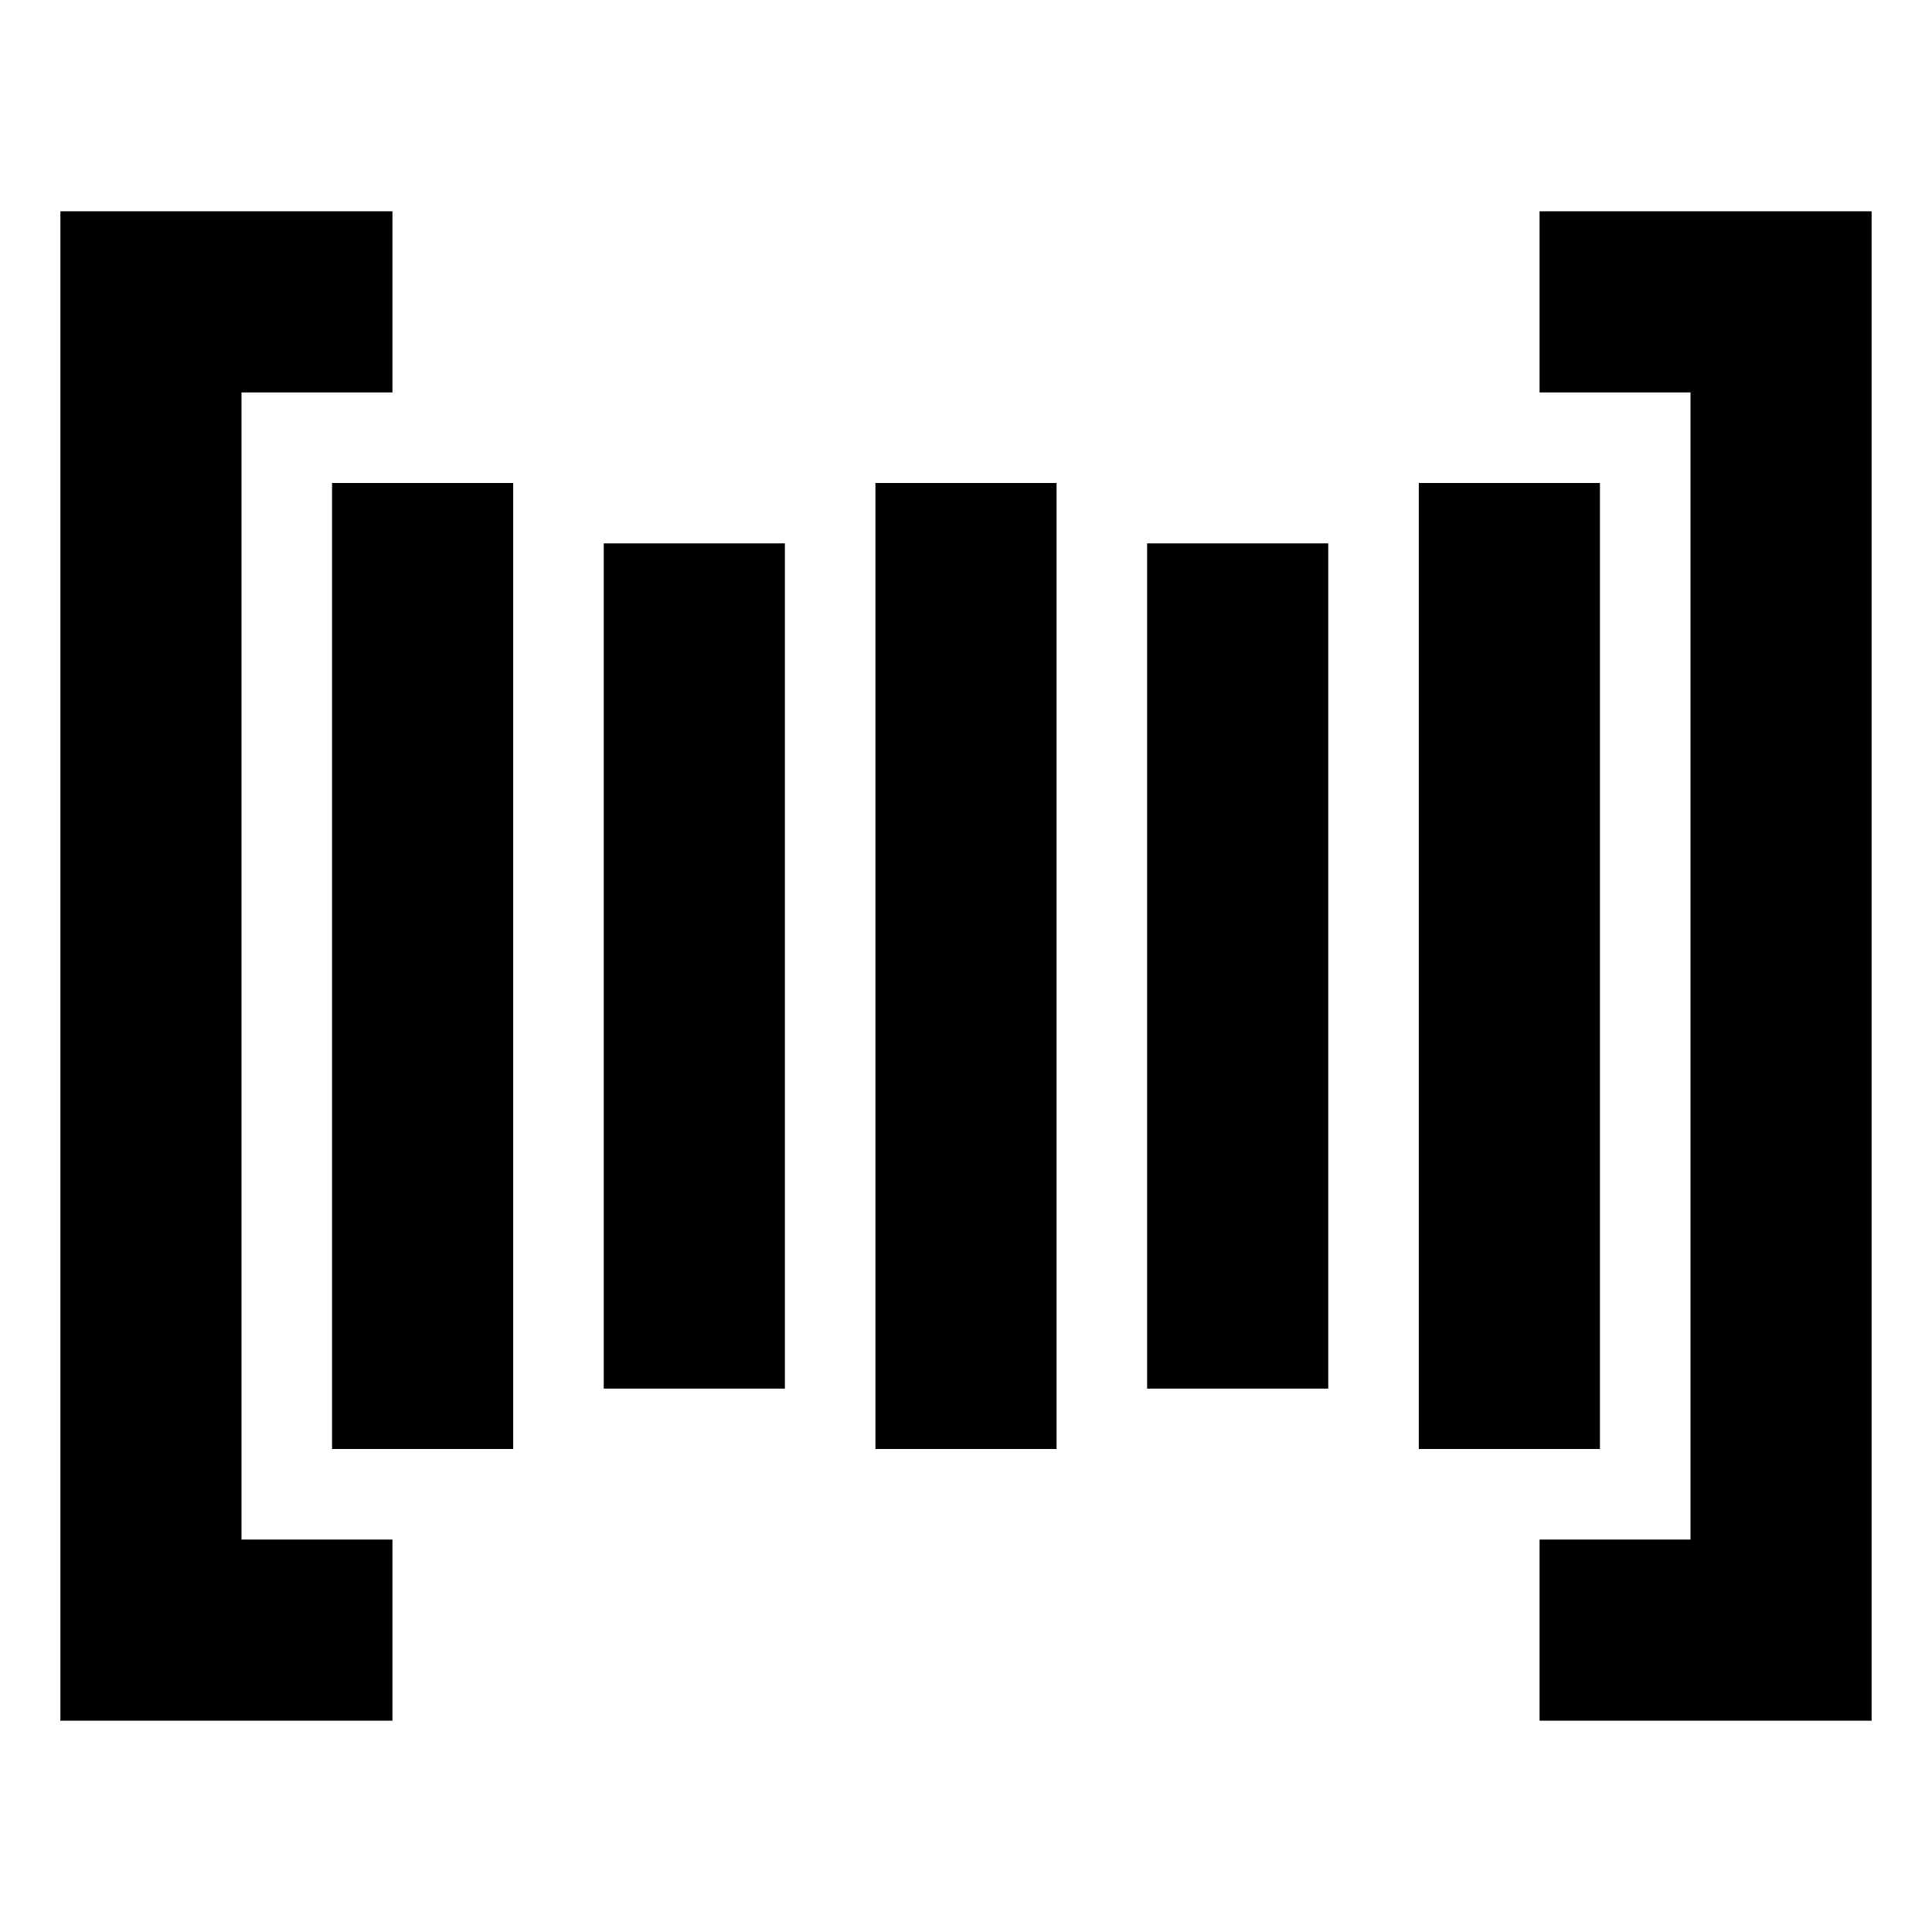
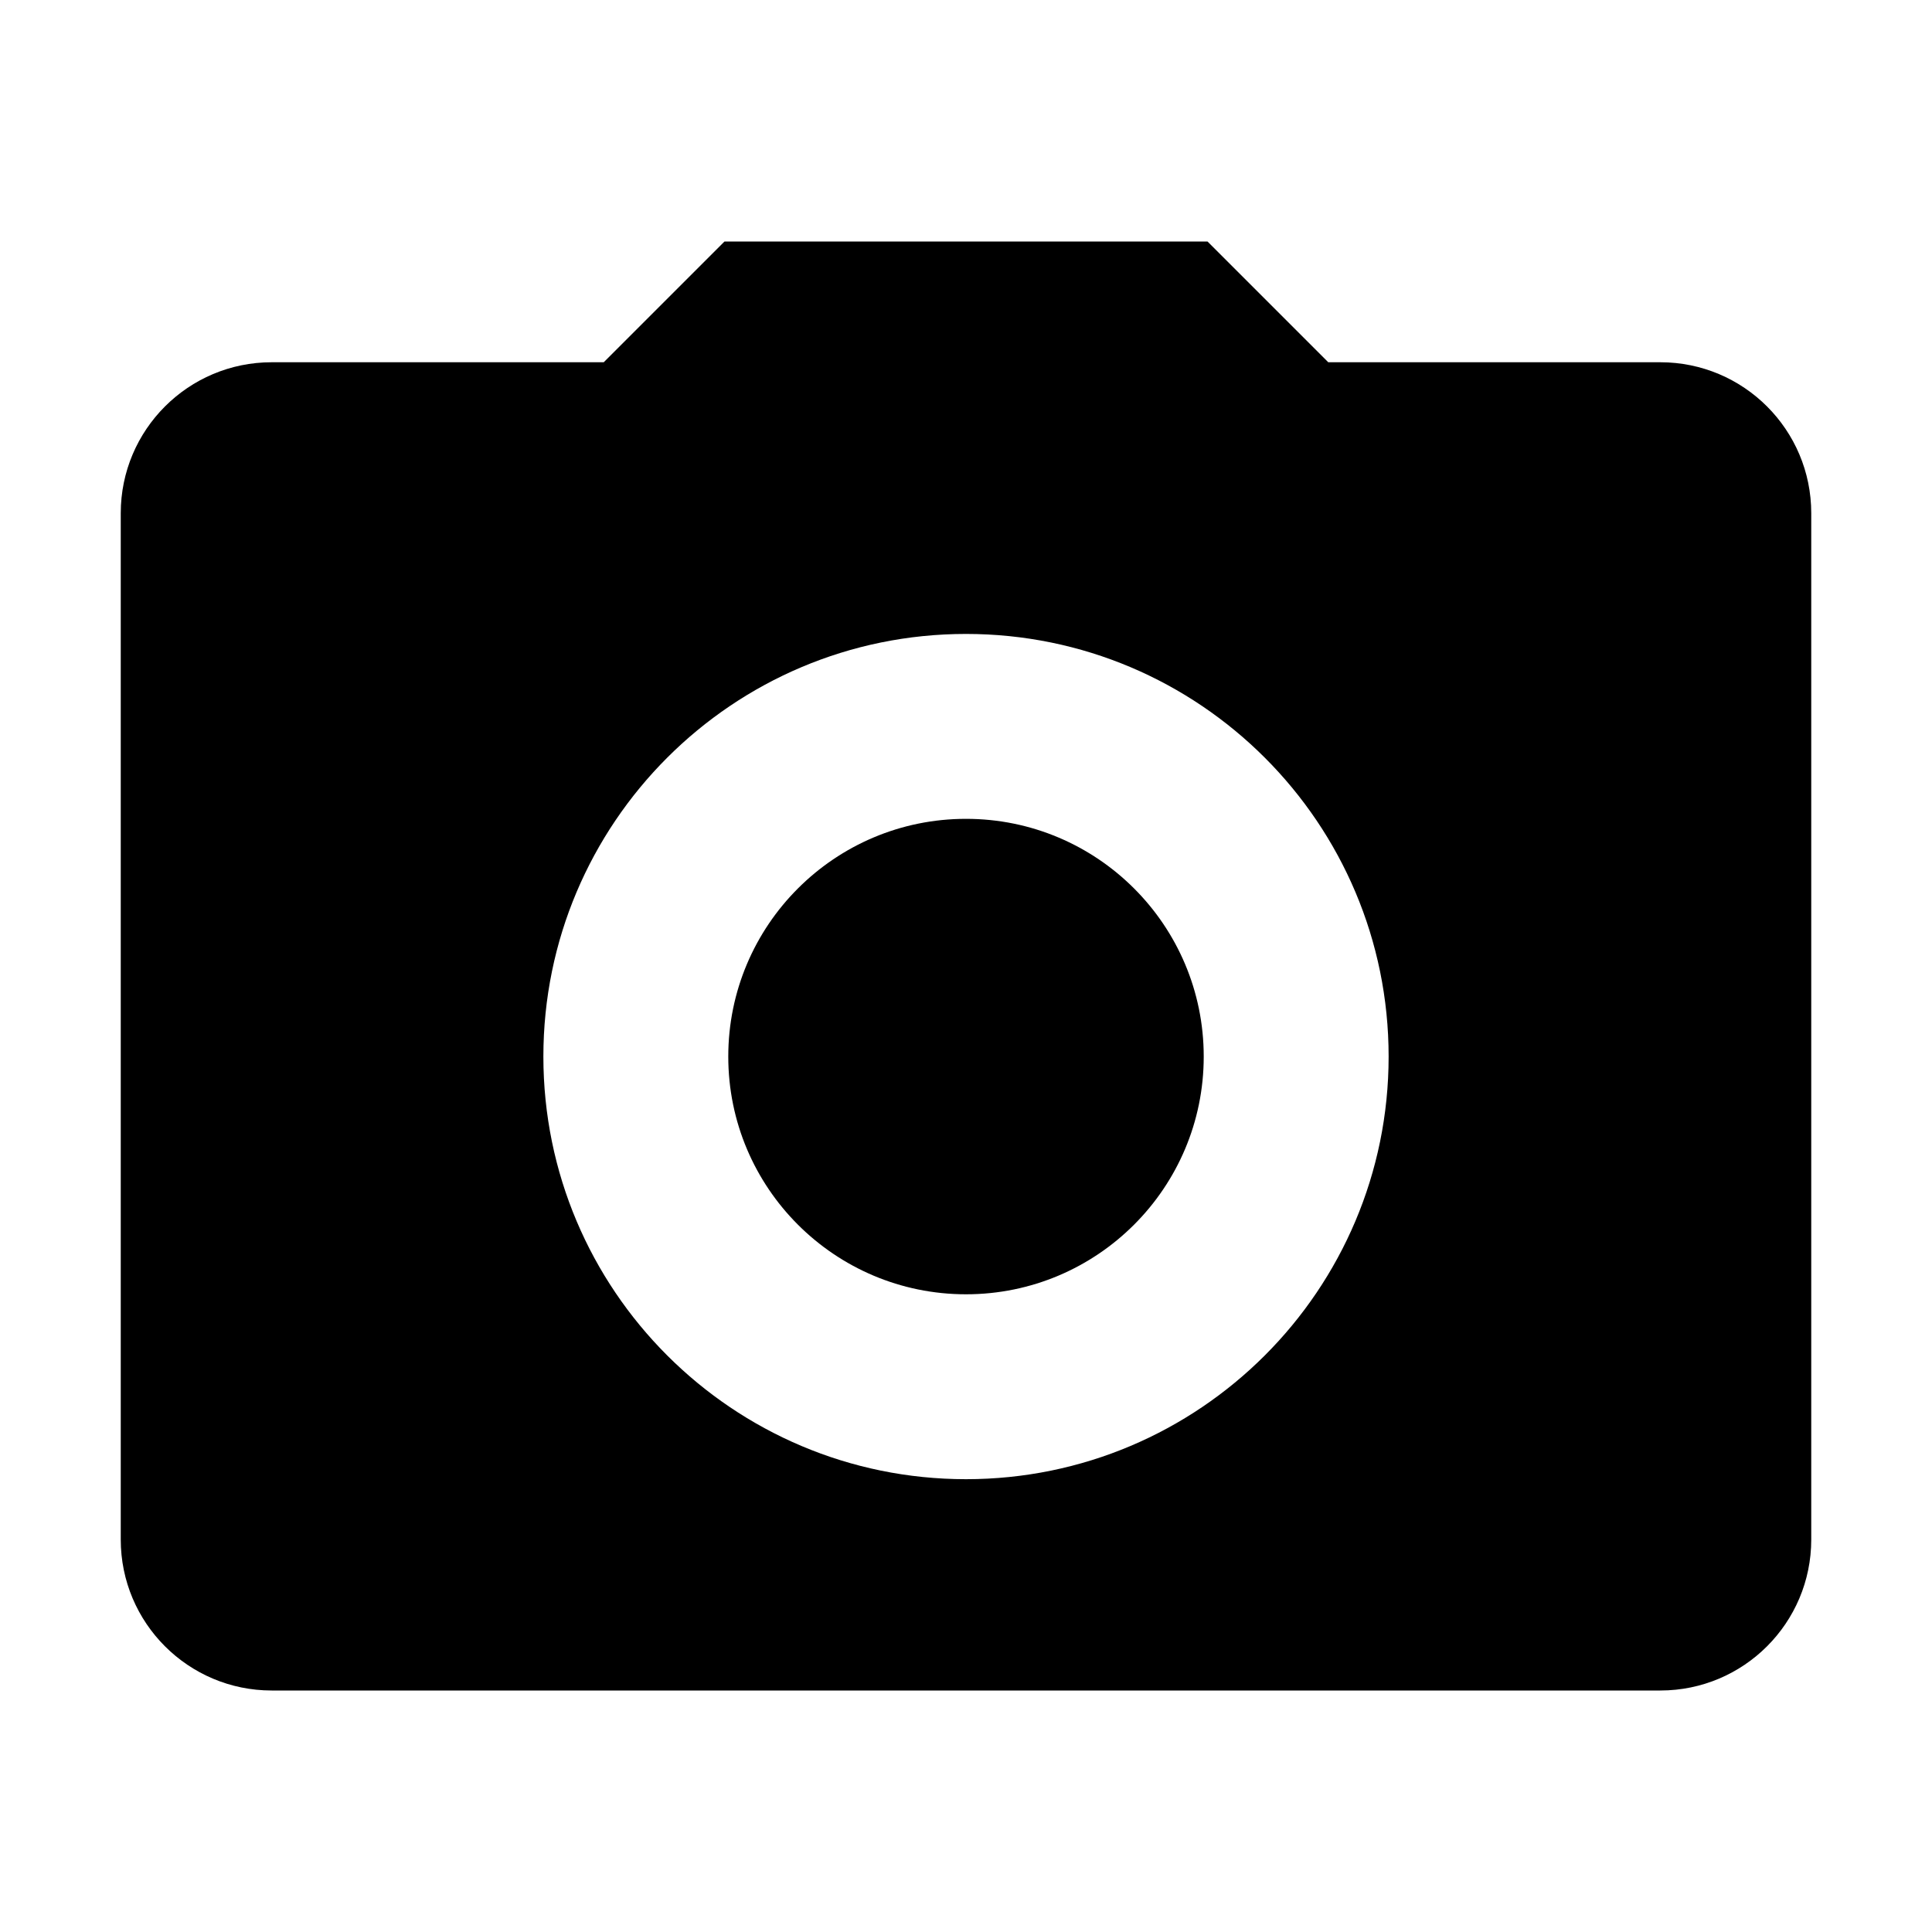
<svg xmlns="http://www.w3.org/2000/svg" viewBox="0 0 512 512">
-   <path d="M88 128h48v256H88zM232 128h48v256h-48zM160 144h48v224h-48zM304 144h48v224h-48zM376 128h48v256h-48z" />
-   <path d="M104 104V56H16v400h88v-48H64V104zM408 56v48h40v304h-40v48h88V56z" />
+   <circle cx="256" cy="280" r="63" />
+   <path d="M440 96h-88l-32-32H192l-32 32H72c-22.092 0-40 17.908-40 40v272c0 22.092 17.908 40 40 40h368c22.092 0 40-17.908 40-40V136c0-22.092-17.908-40-40-40zM256 392c-61.855 0-112-50.145-112-112s50.145-112 112-112 112 50.145 112 112-50.145 112-112 112z" />
</svg>
